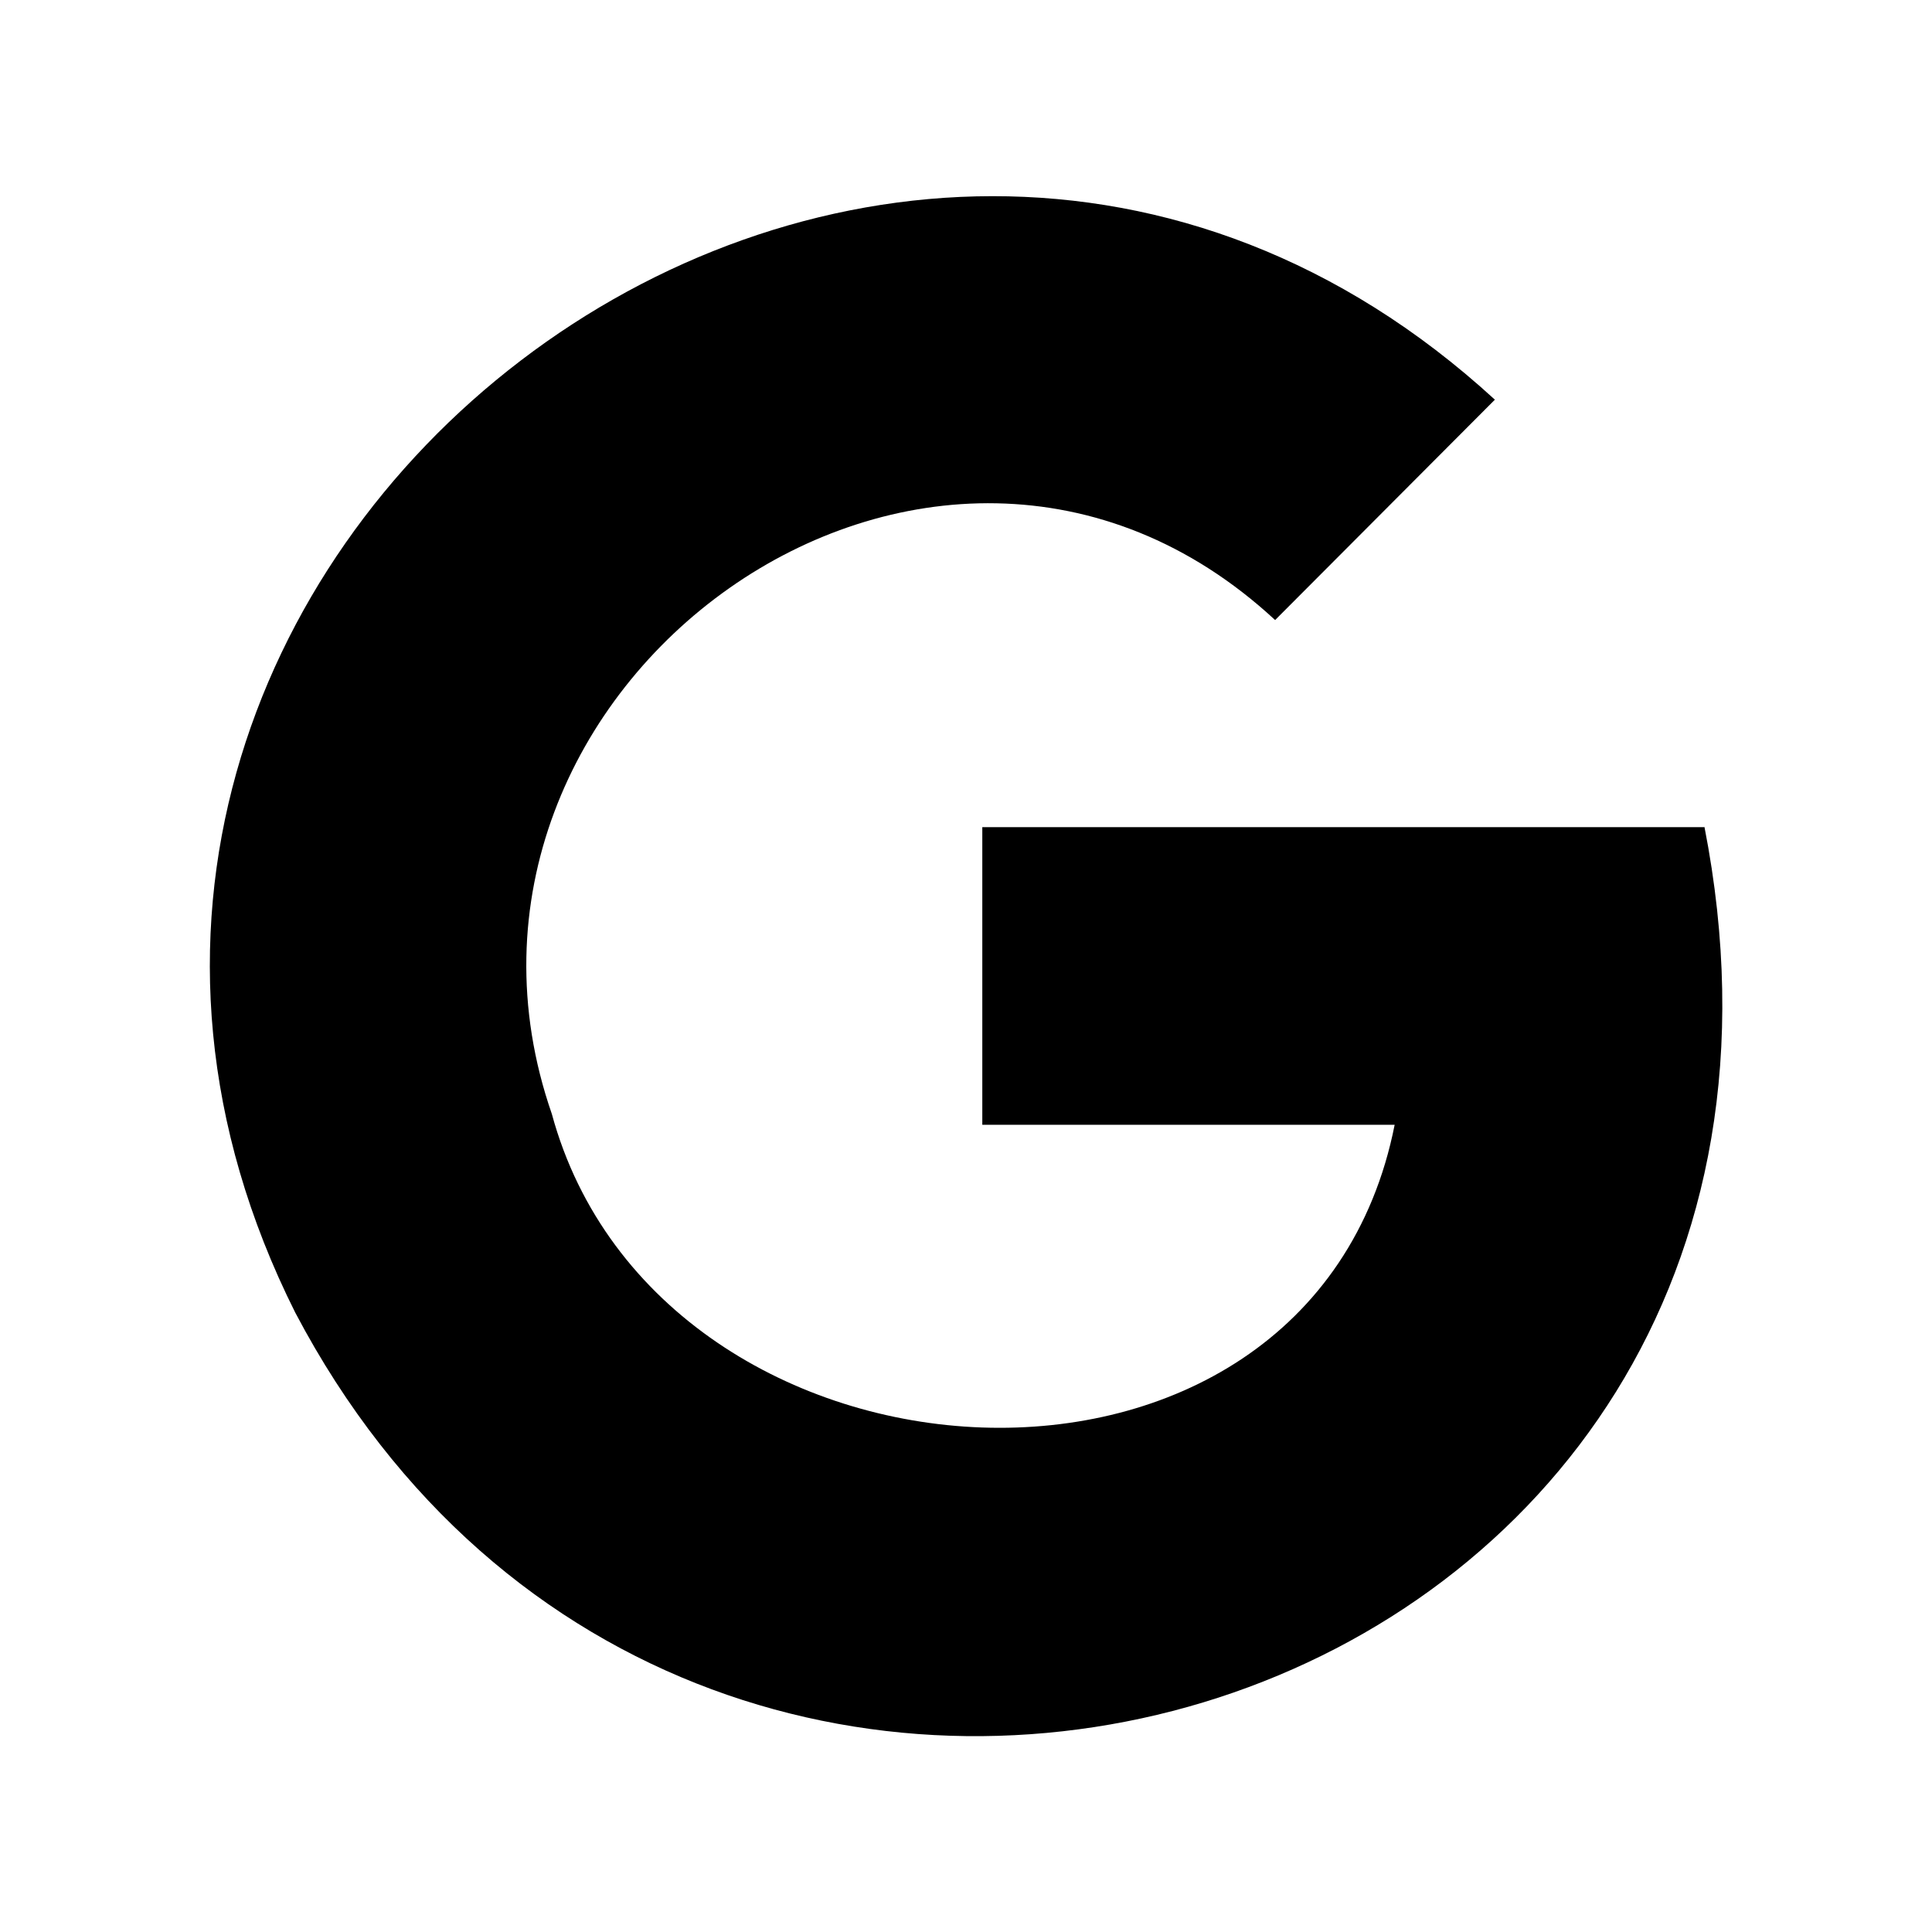
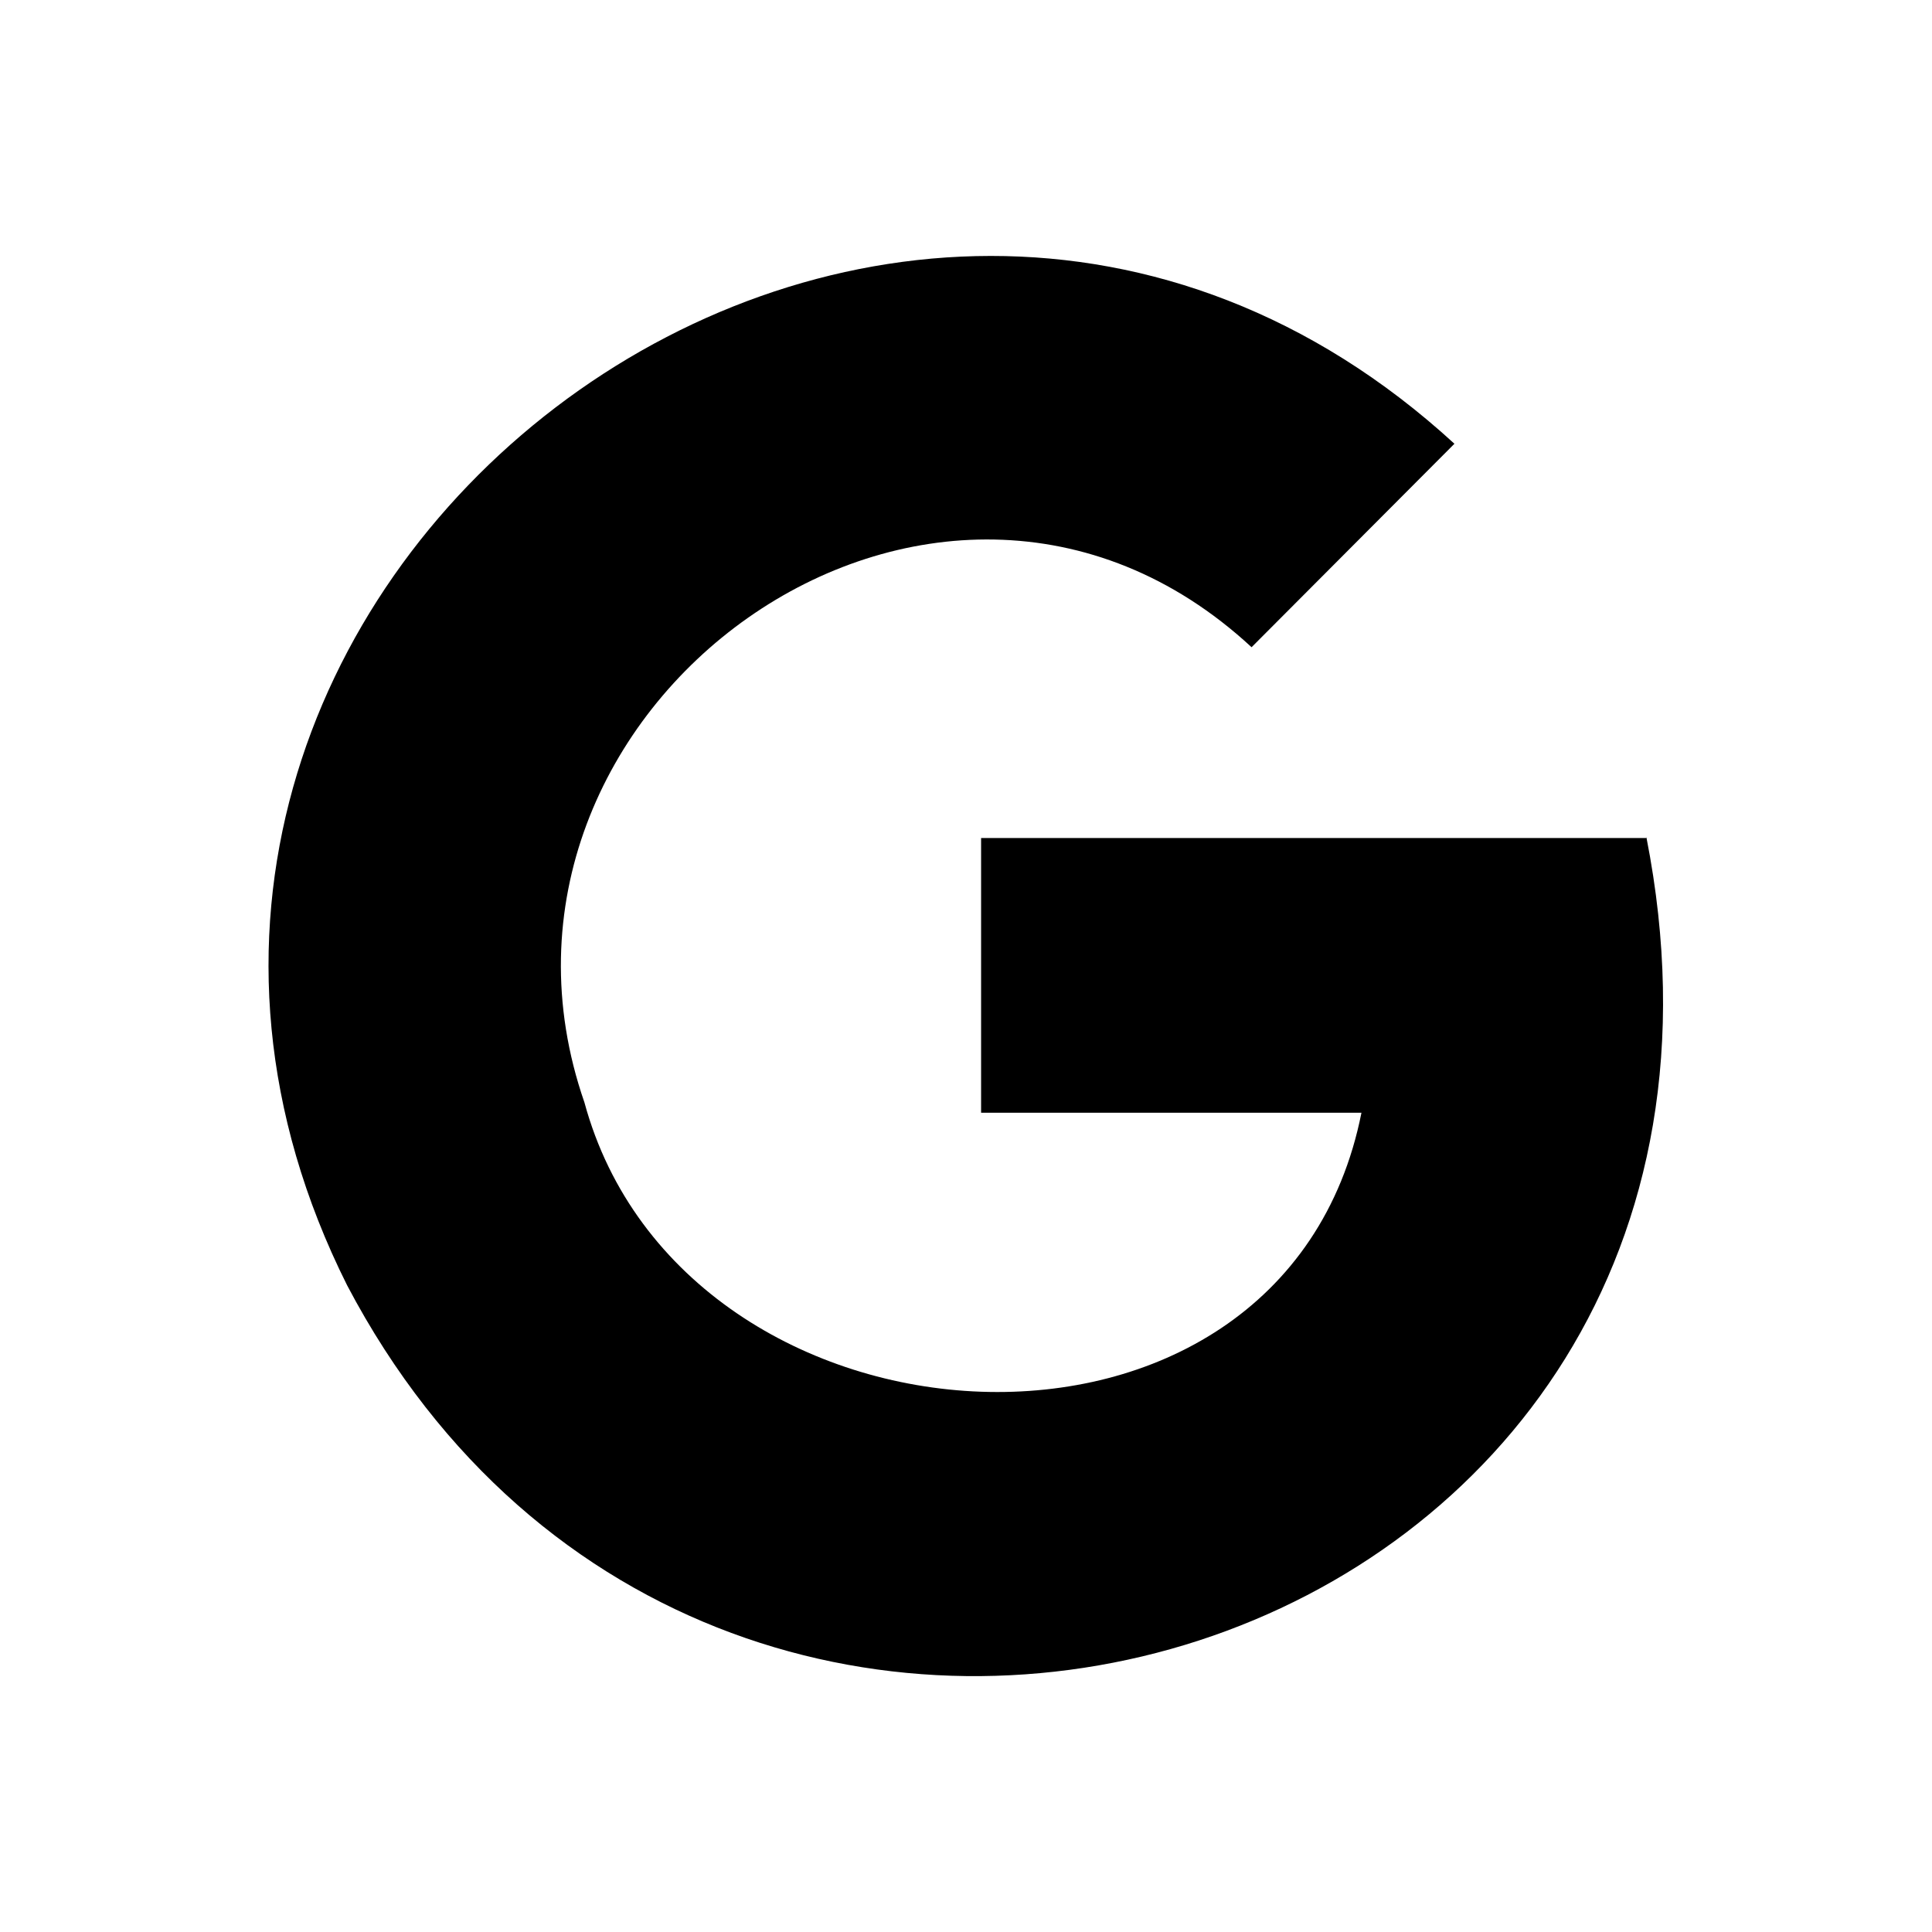
<svg xmlns="http://www.w3.org/2000/svg" id="Ebene_2" version="1.1" viewBox="0 0 320 320">
  <g id="c">
-     <path d="M282.3,137h-119.6v49.3h68.3c-14,70.6-121.8,63.7-139.6-1.8-24.5-70.6,63-134.4,119.8-81.8l36.4-36.5C144.7-28.2-13.5,92.9,48.9,217.4c67.3,127.9,262.7,69,233.4-80.5h0Z" />
+     <path d="M272.8,138.8h-110.3v45.5h63c-12.9,65.1-112.3,58.7-128.7-1.7-22.6-65.1,58.1-123.9,110.5-75.4l33.6-33.7C145.9-13.6,0,98.1,57.5,212.9c62.1,118,242.3,63.6,215.2-74.2h0Z" />
  </g>
</svg>
